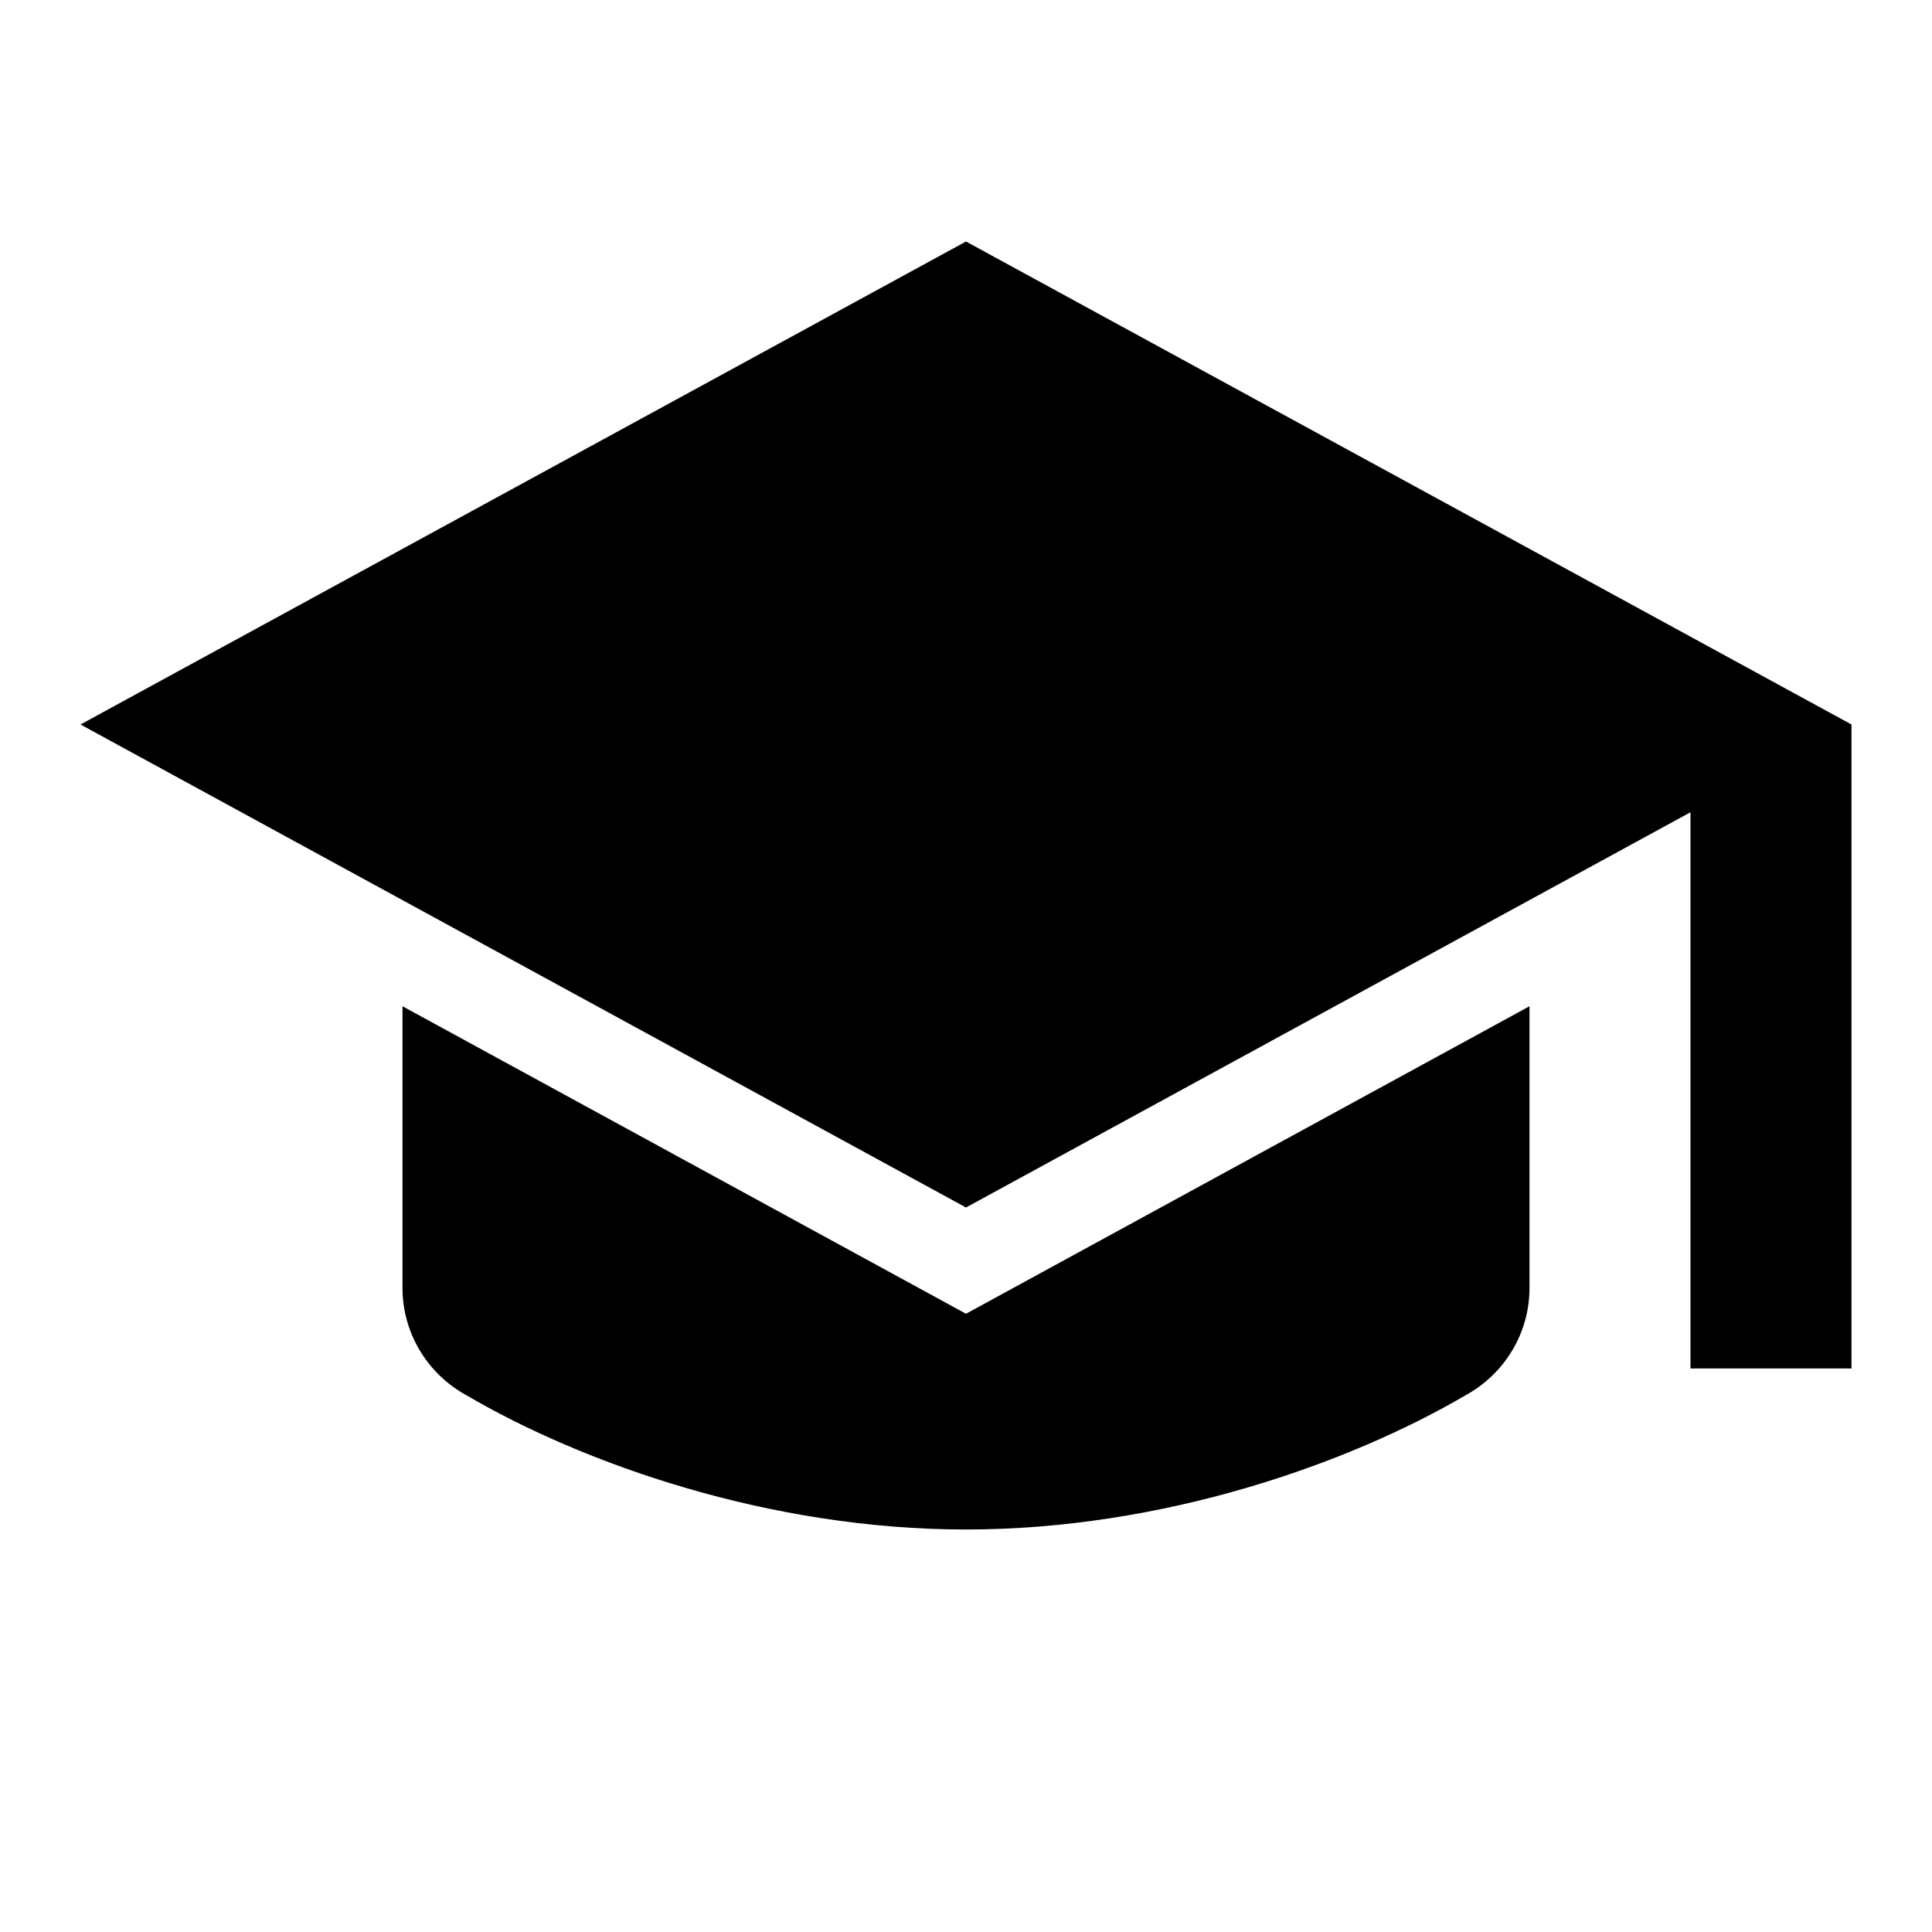
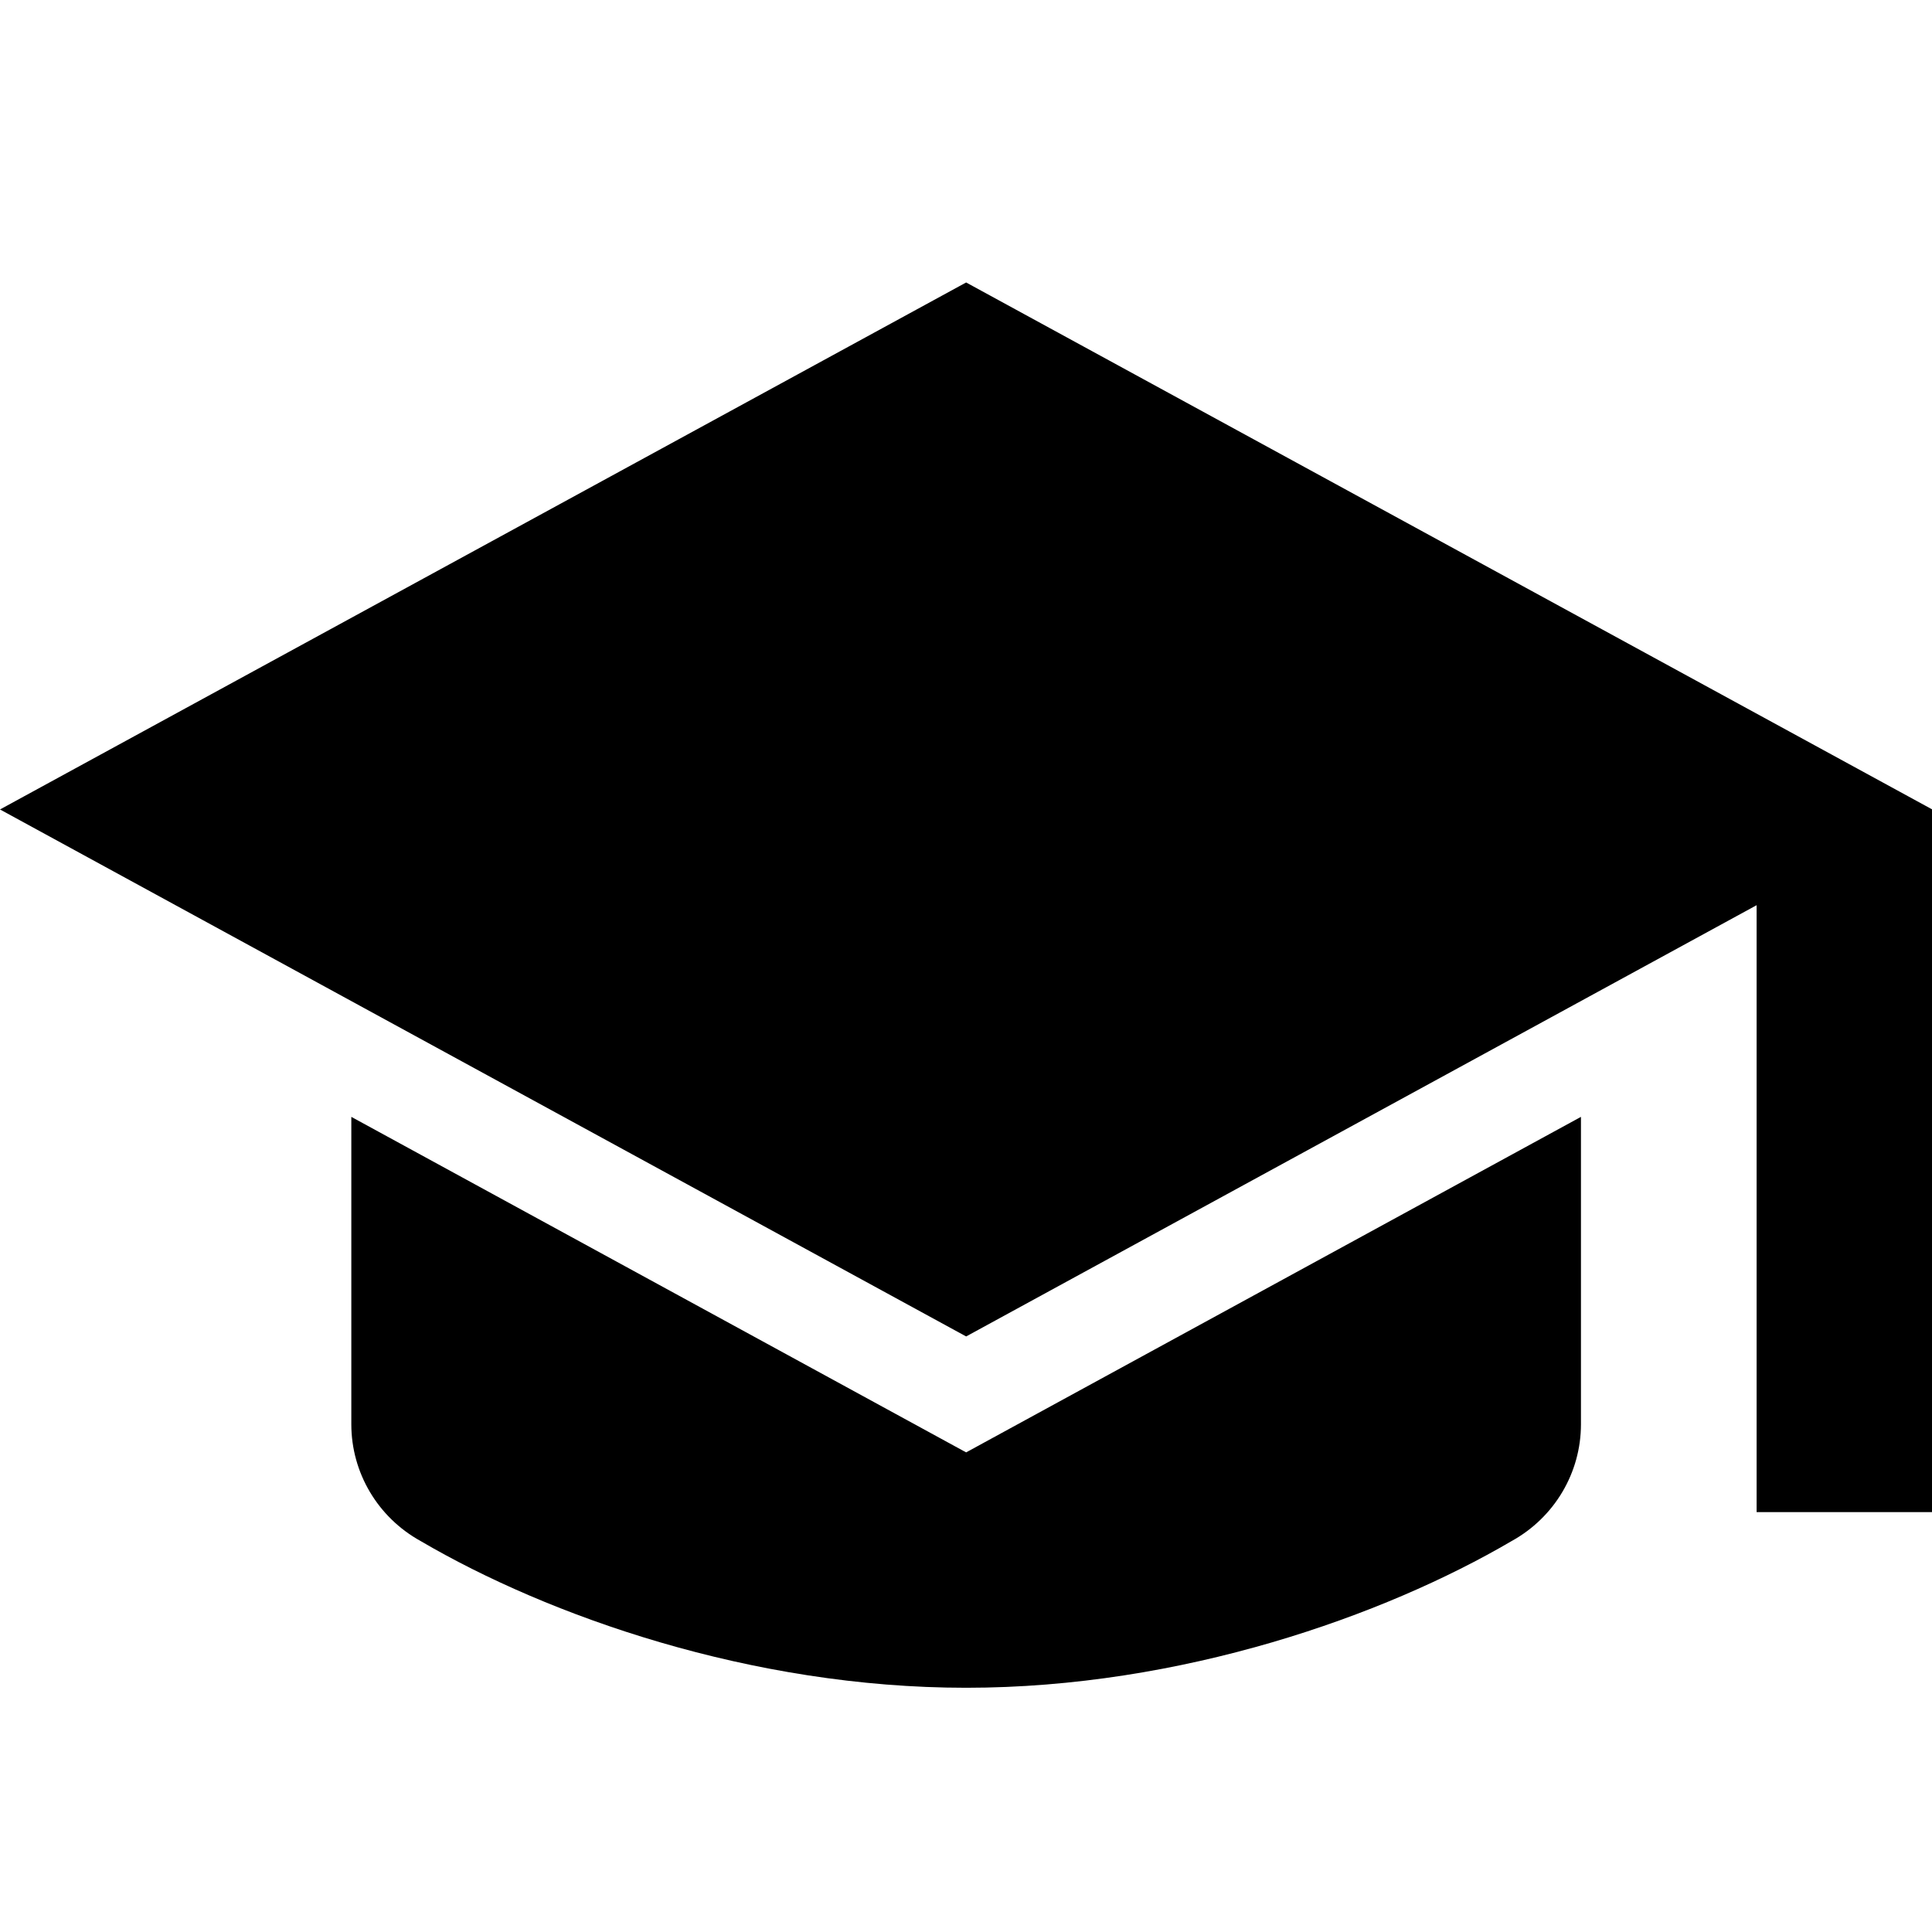
- <svg xmlns="http://www.w3.org/2000/svg" viewBox="0 0 24 24" fill="currentColor">
-   <path d="M12 3 1 9l11 6 9-4.91V17h2V9L12 3z" />
-   <path d="M5 12.5V16c0 .55.3 1.06.79 1.33C7.24 18.18 9.55 19 12 19s4.76-.82 6.21-1.67c.49-.27.79-.78.79-1.33v-3.5l-7 3.82-7-3.82z" />
+ <svg xmlns="http://www.w3.org/2000/svg" width="50mm" height="50mm" viewBox="0 0 5.82 5.82" version="1.1" id="svg1" xml:space="preserve">
+   <defs id="defs1" />
+   <g id="layer1" transform="translate(-5.739854,-137.6152)">
+     <g style="fill:currentColor" id="g1" transform="matrix(0.2645833,0,0,0.2645833,5.475271,137.6724)">
+       <path d="M 12,3 1,9 12,15 21,10.09 V 17 h 2 V 9 Z" id="path1" />
+       <path d="M 5,12.5 V 16 c 0,0.55 0.3,1.06 0.79,1.33 C 7.24,18.18 9.55,19 12,19 14.45,19 16.76,18.18 18.21,17.33 18.7,17.06 19,16.55 19,16 v -3.5 l -7,3.82 z" id="path2" />
+     </g>
+   </g>
</svg>
